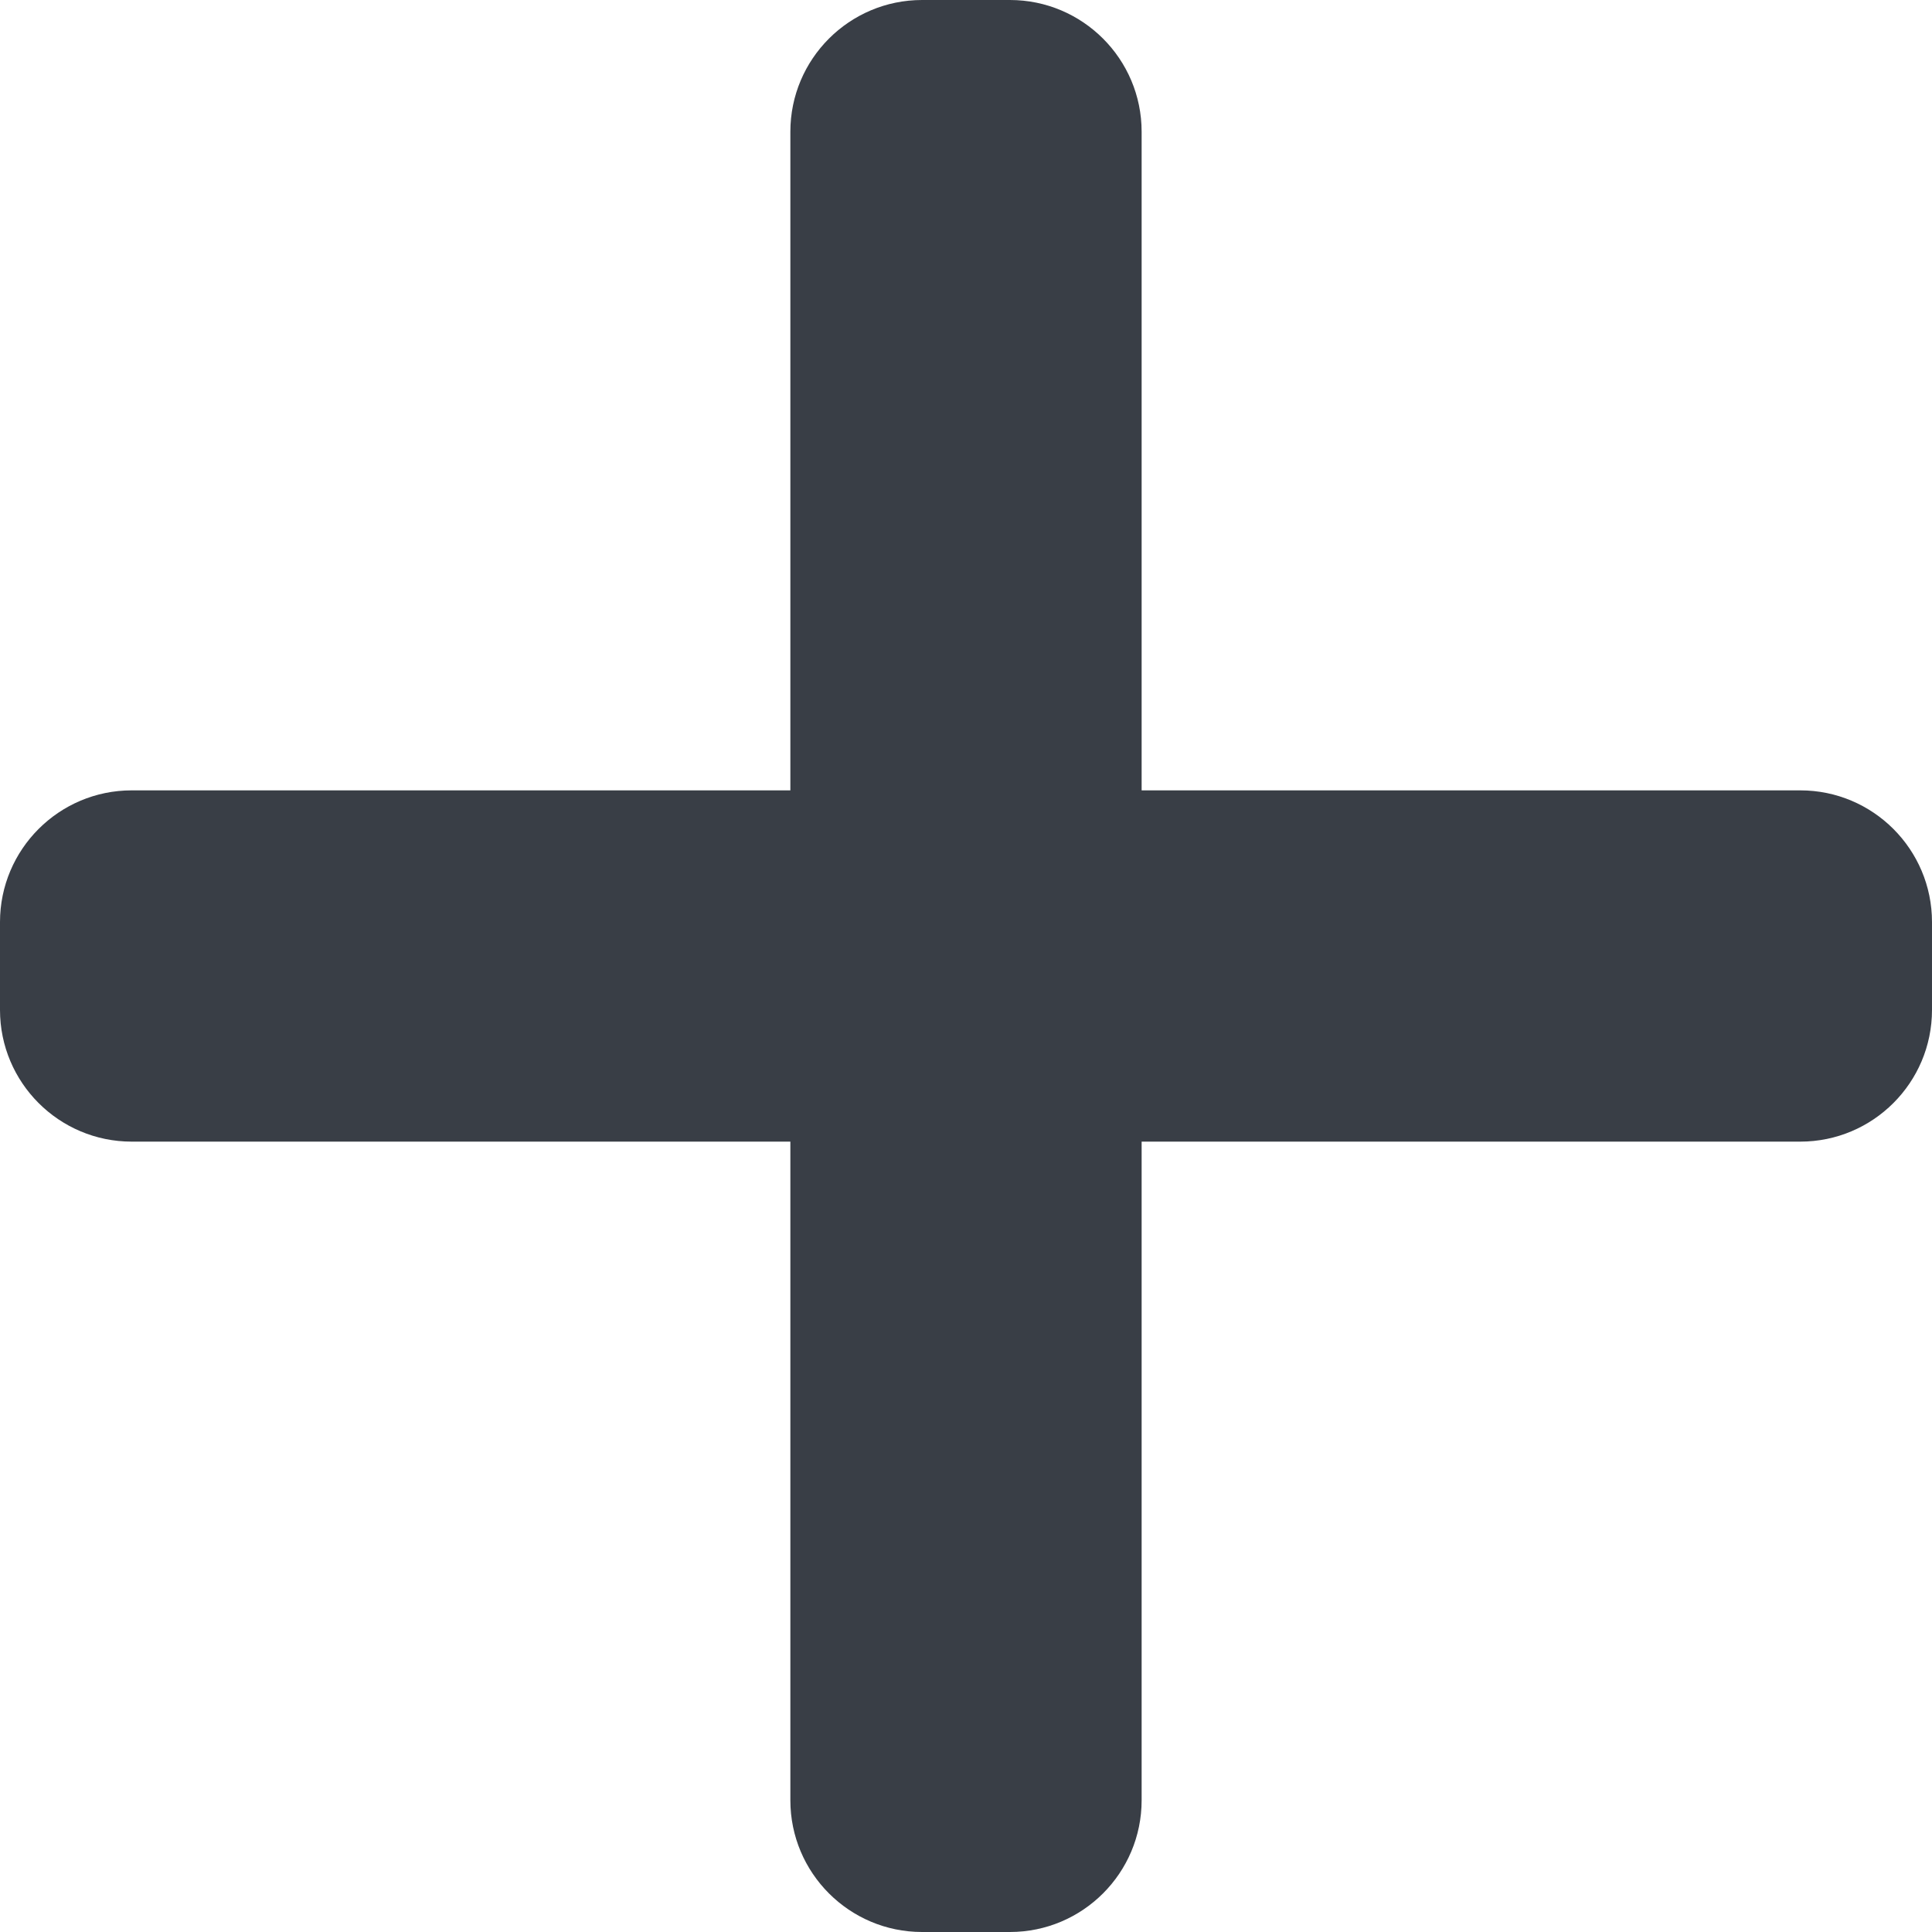
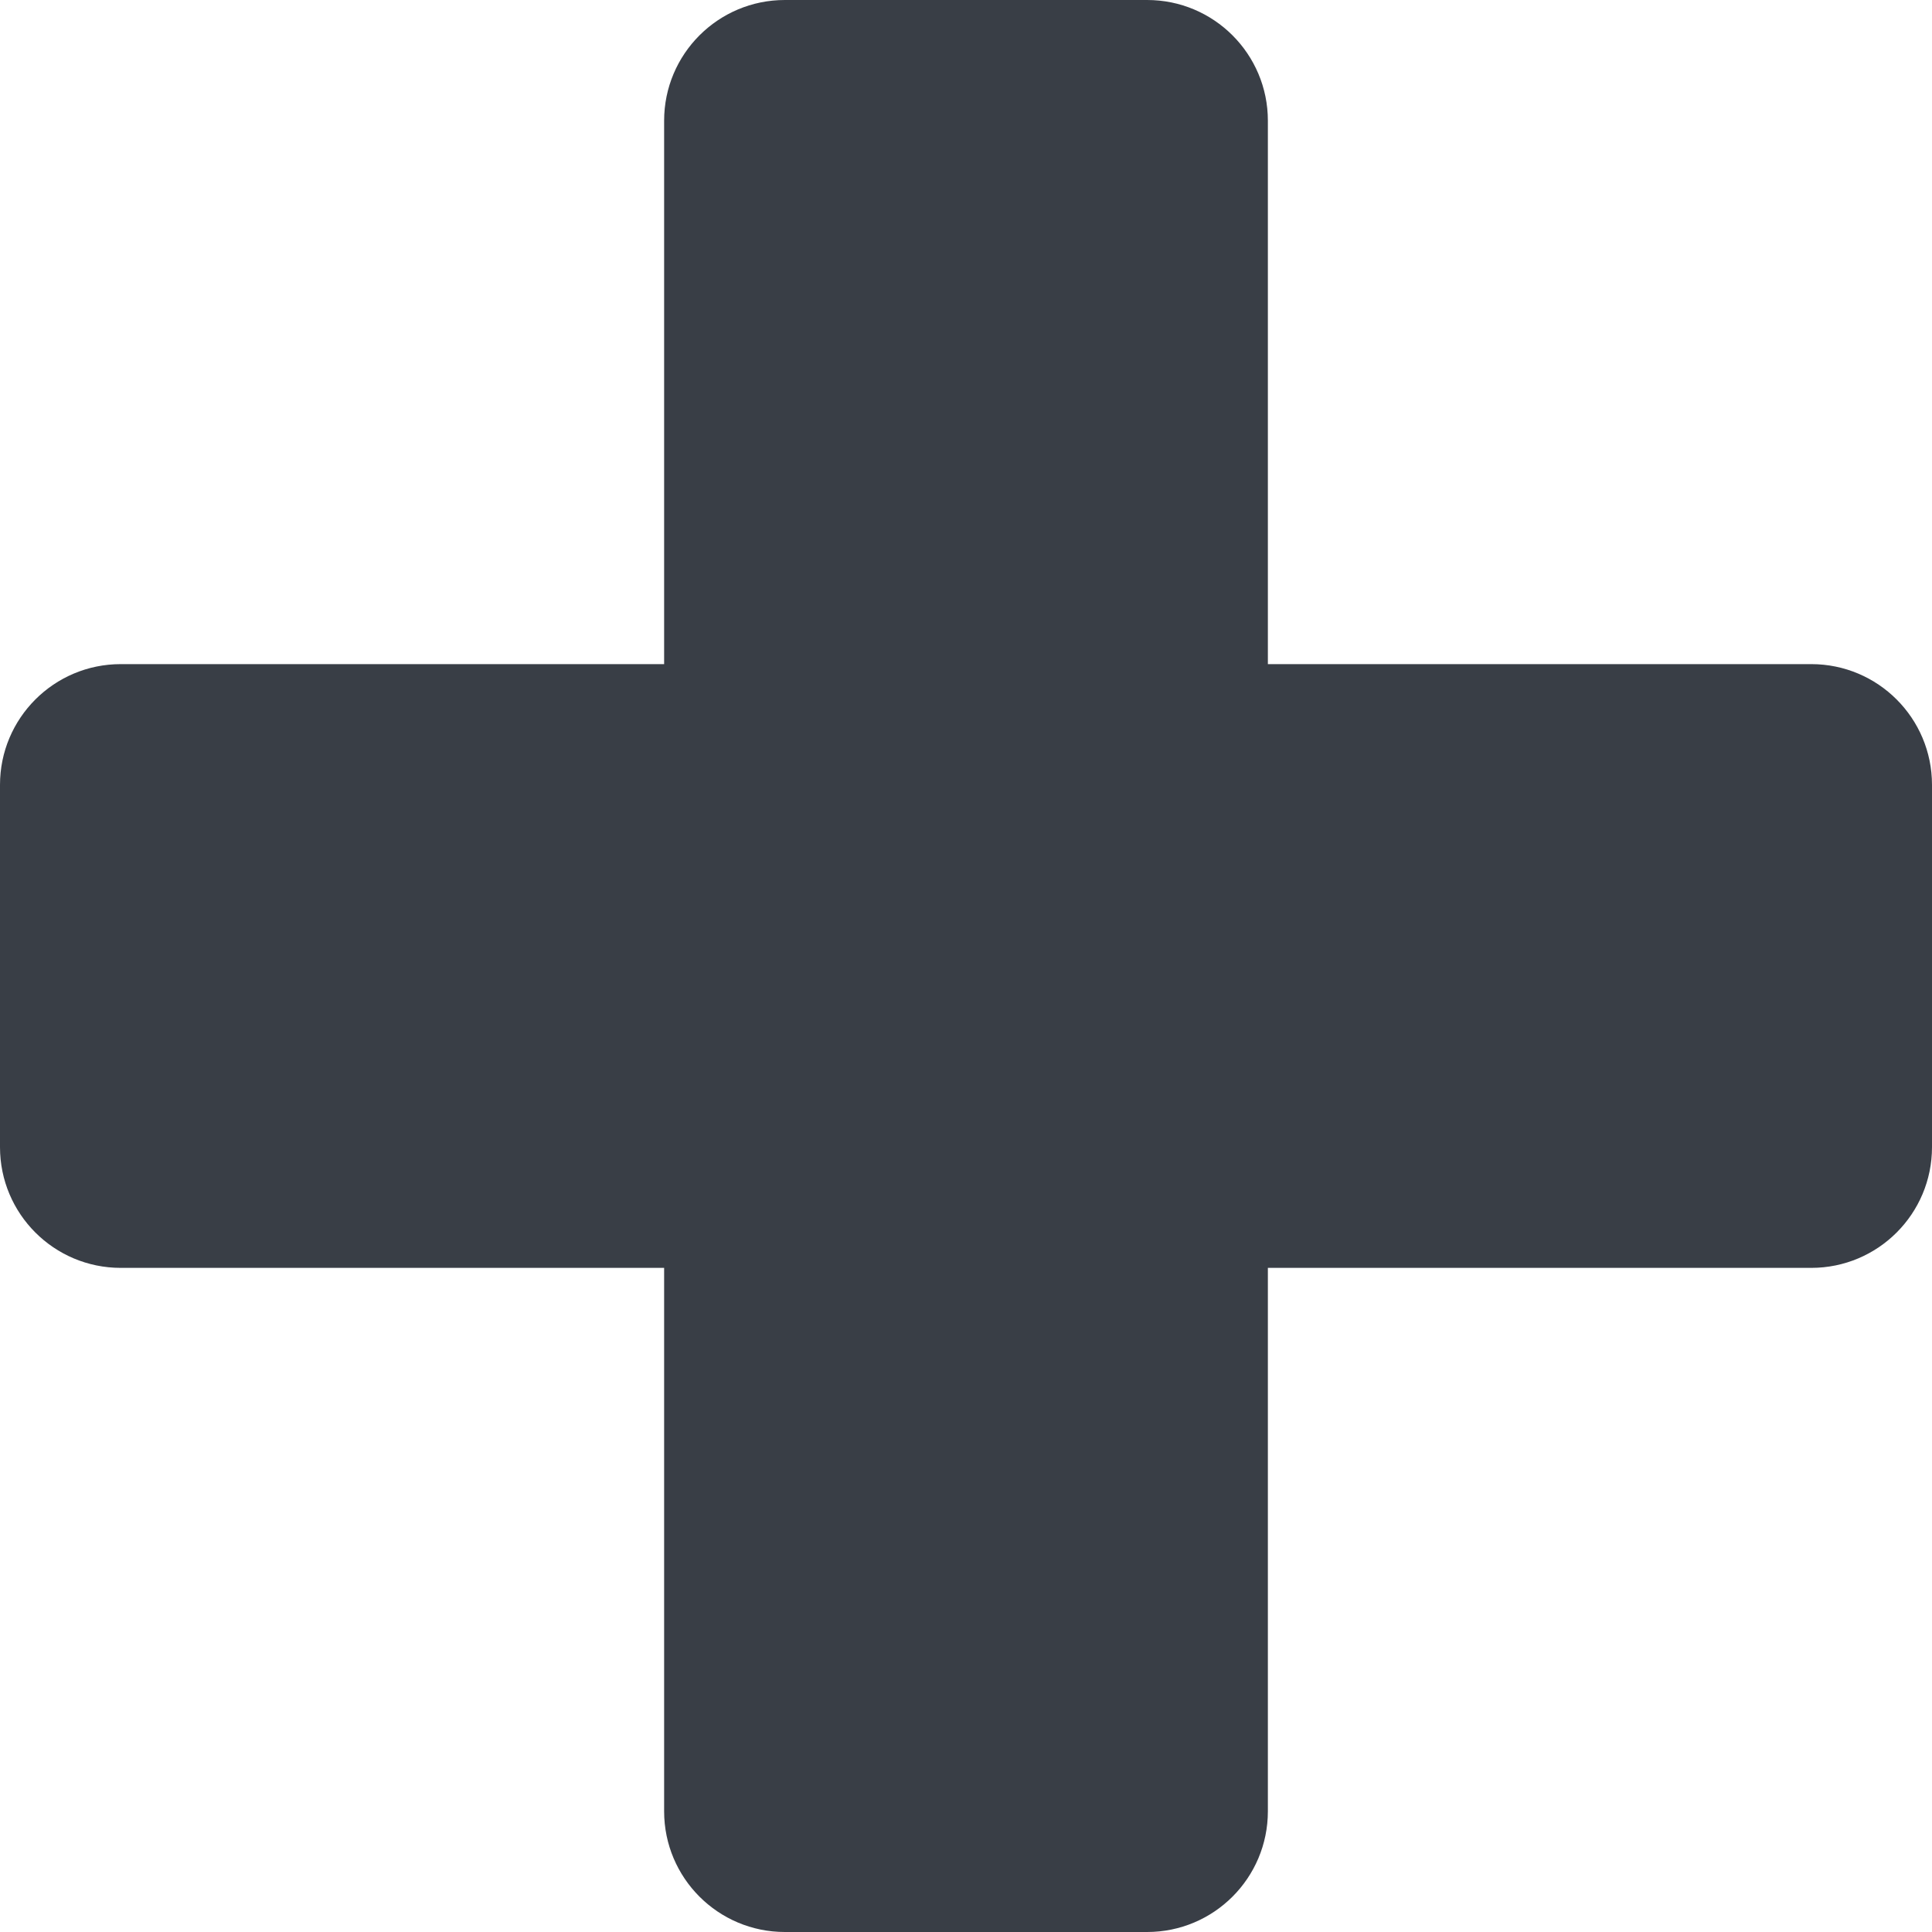
- <svg xmlns="http://www.w3.org/2000/svg" height="512px" viewBox="0 0 469.333 469.333" width="512px" class="hovered-paths">
+ <svg xmlns="http://www.w3.org/2000/svg" height="512px" viewBox="0 0 512 512" width="512px" class="hovered-paths">
  <g>
-     <path d="m437.332 192h-160v-160c0-17.664-14.336-32-32-32h-21.332c-17.664 0-32 14.336-32 32v160h-160c-17.664 0-32 14.336-32 32v21.332c0 17.664 14.336 32 32 32h160v160c0 17.664 14.336 32 32 32h21.332c17.664 0 32-14.336 32-32v-160h160c17.664 0 32-14.336 32-32v-21.332c0-17.664-14.336-32-32-32zm0 0" data-original="#000000" class="hovered-path active-path" fill="#393E46" />
+     <path d="m304 512h-96c-17.68 0-32-14.32-32-32v-144h-144c-17.68 0-32-14.32-32-32v-96c0-17.68 14.32-32 32-32h144v-144c0-17.68 14.32-32 32-32h96c17.68 0 32 14.32 32 32v144h144c17.68 0 32 14.32 32 32v96c0 17.68-14.32 32-32 32h-144v144c0 17.68-14.32 32-32 32zm0 0" fill="#393E46" data-original="#48C8EF" class="hovered-path active-path" data-old_color="#48c8ef" />
  </g>
</svg>
